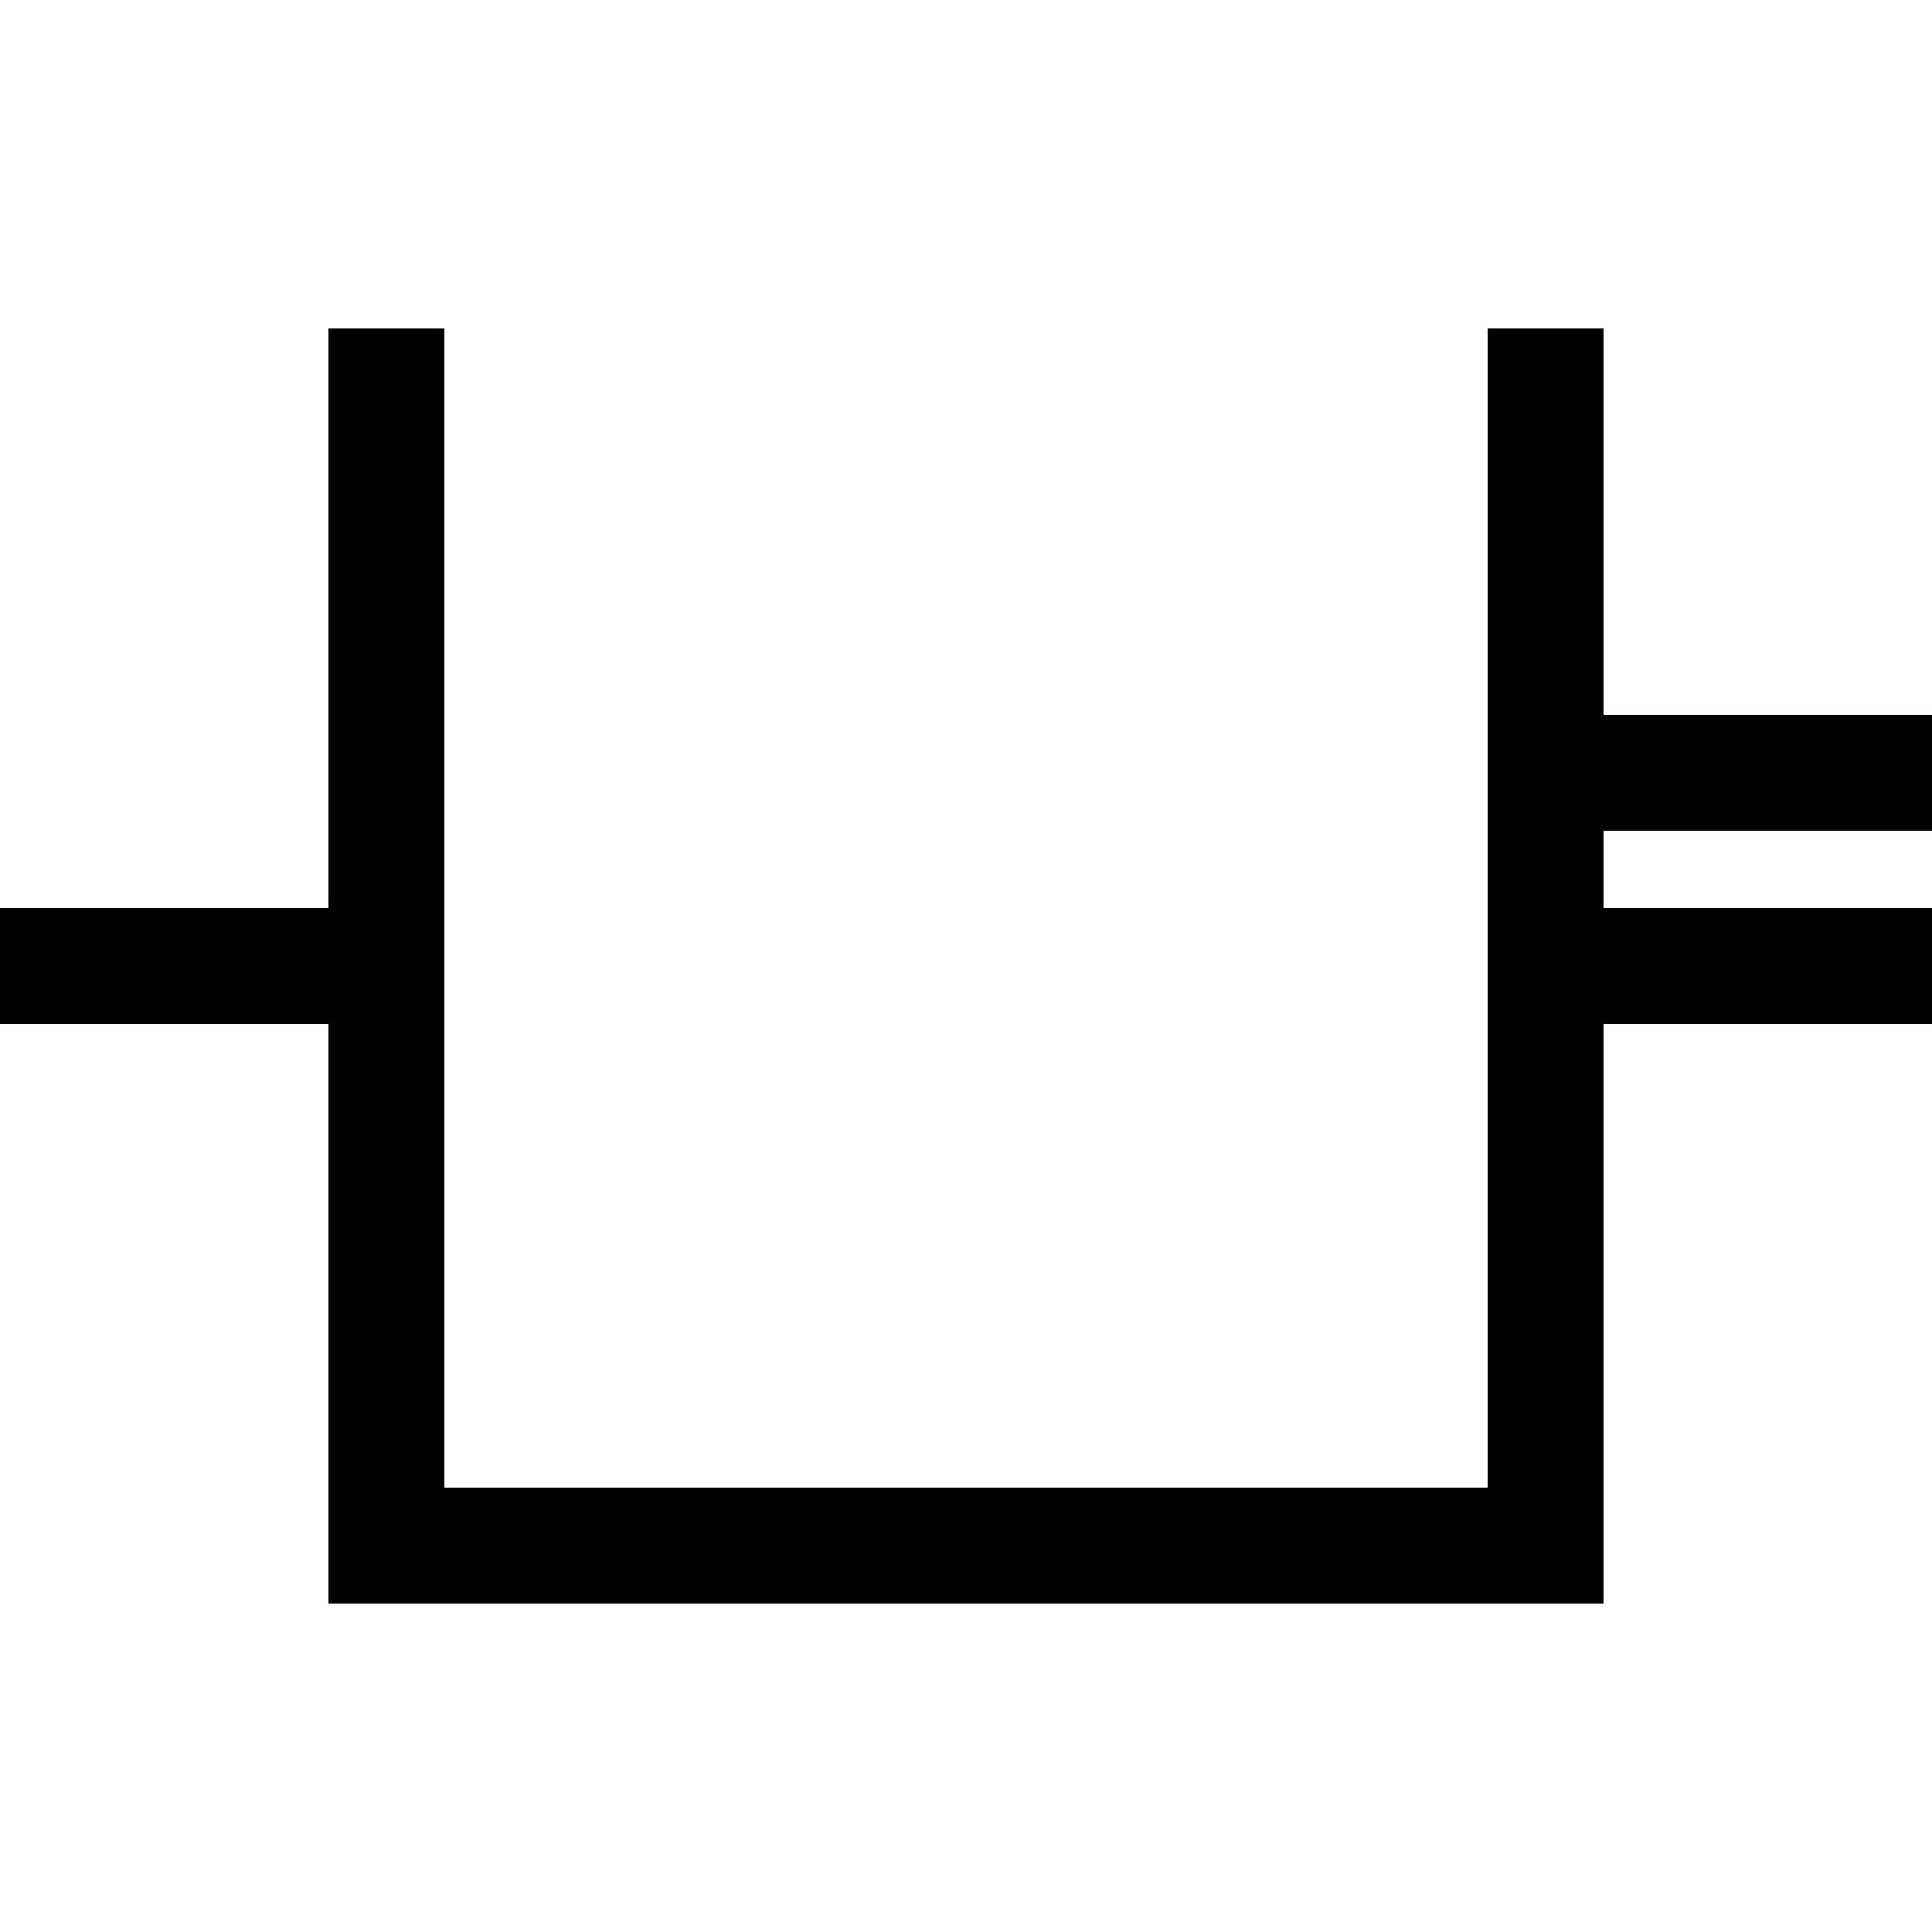
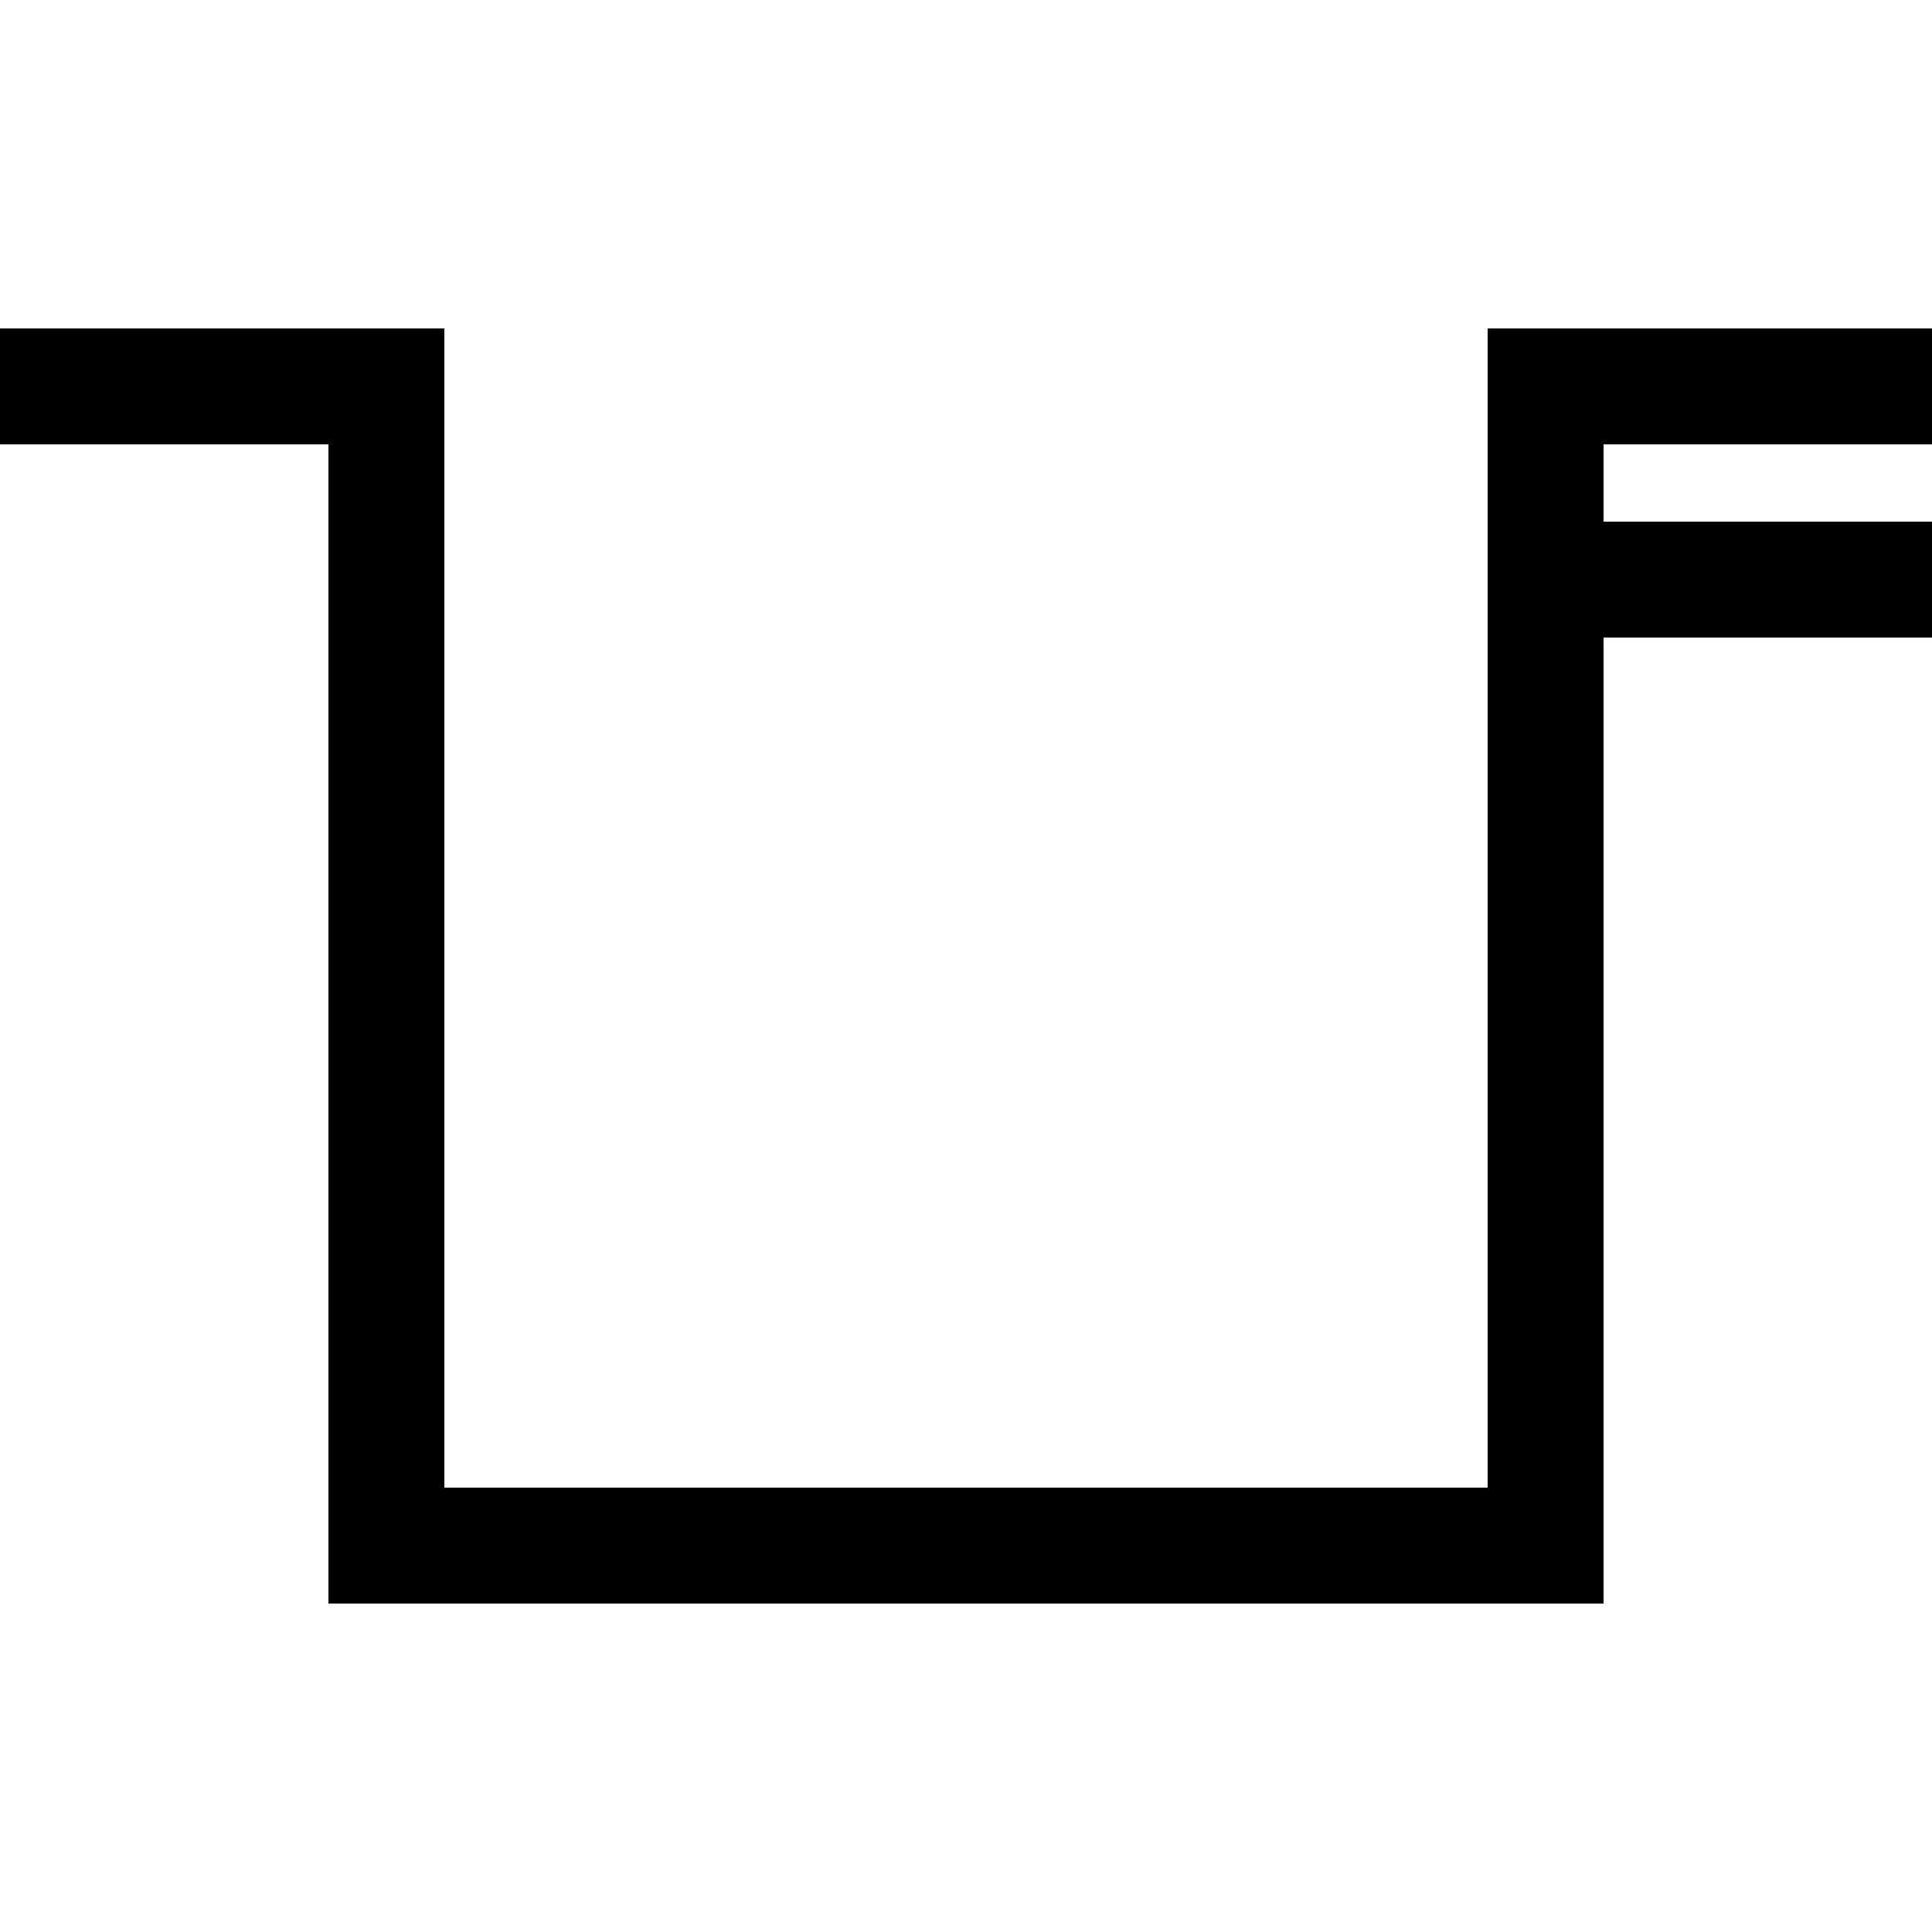
<svg xmlns="http://www.w3.org/2000/svg" viewBox="0 0 1000 1000">
  <g transform="rotate(180 500 500)">
    <rect width="1000" height="1000" fill="#fff" />
    <line x1="200" y1="200" x2="800" y2="200" stroke="#000" stroke-width="60" stroke-linecap="square" />
    <line x1="200" y1="200" x2="200" y2="800" stroke="#000" stroke-width="60" stroke-linecap="square" />
    <line x1="800" y1="200" x2="800" y2="800" stroke="#000" stroke-width="60" stroke-linecap="square" />
-     <line x1="200" y1="600" x2="0" y2="600" stroke="#000" stroke-width="60" stroke-linecap="square" />
-     <line x1="200" y1="500" x2="0" y2="500" stroke="#000" stroke-width="60" stroke-linecap="square" />
-     <line x1="800" y1="500" x2="1000" y2="500" stroke="#000" stroke-width="60" stroke-linecap="square" />
+     <line x1="200" y1="800" x2="0" y2="800" stroke="#000" stroke-width="60" stroke-linecap="square" />
+     <line x1="800" y1="800" x2="1000" y2="800" stroke="#000" stroke-width="60" stroke-linecap="square" />
+     <line x1="200" y1="700" x2="0" y2="700" stroke="#000" stroke-width="60" stroke-linecap="square" />
  </g>
</svg>
